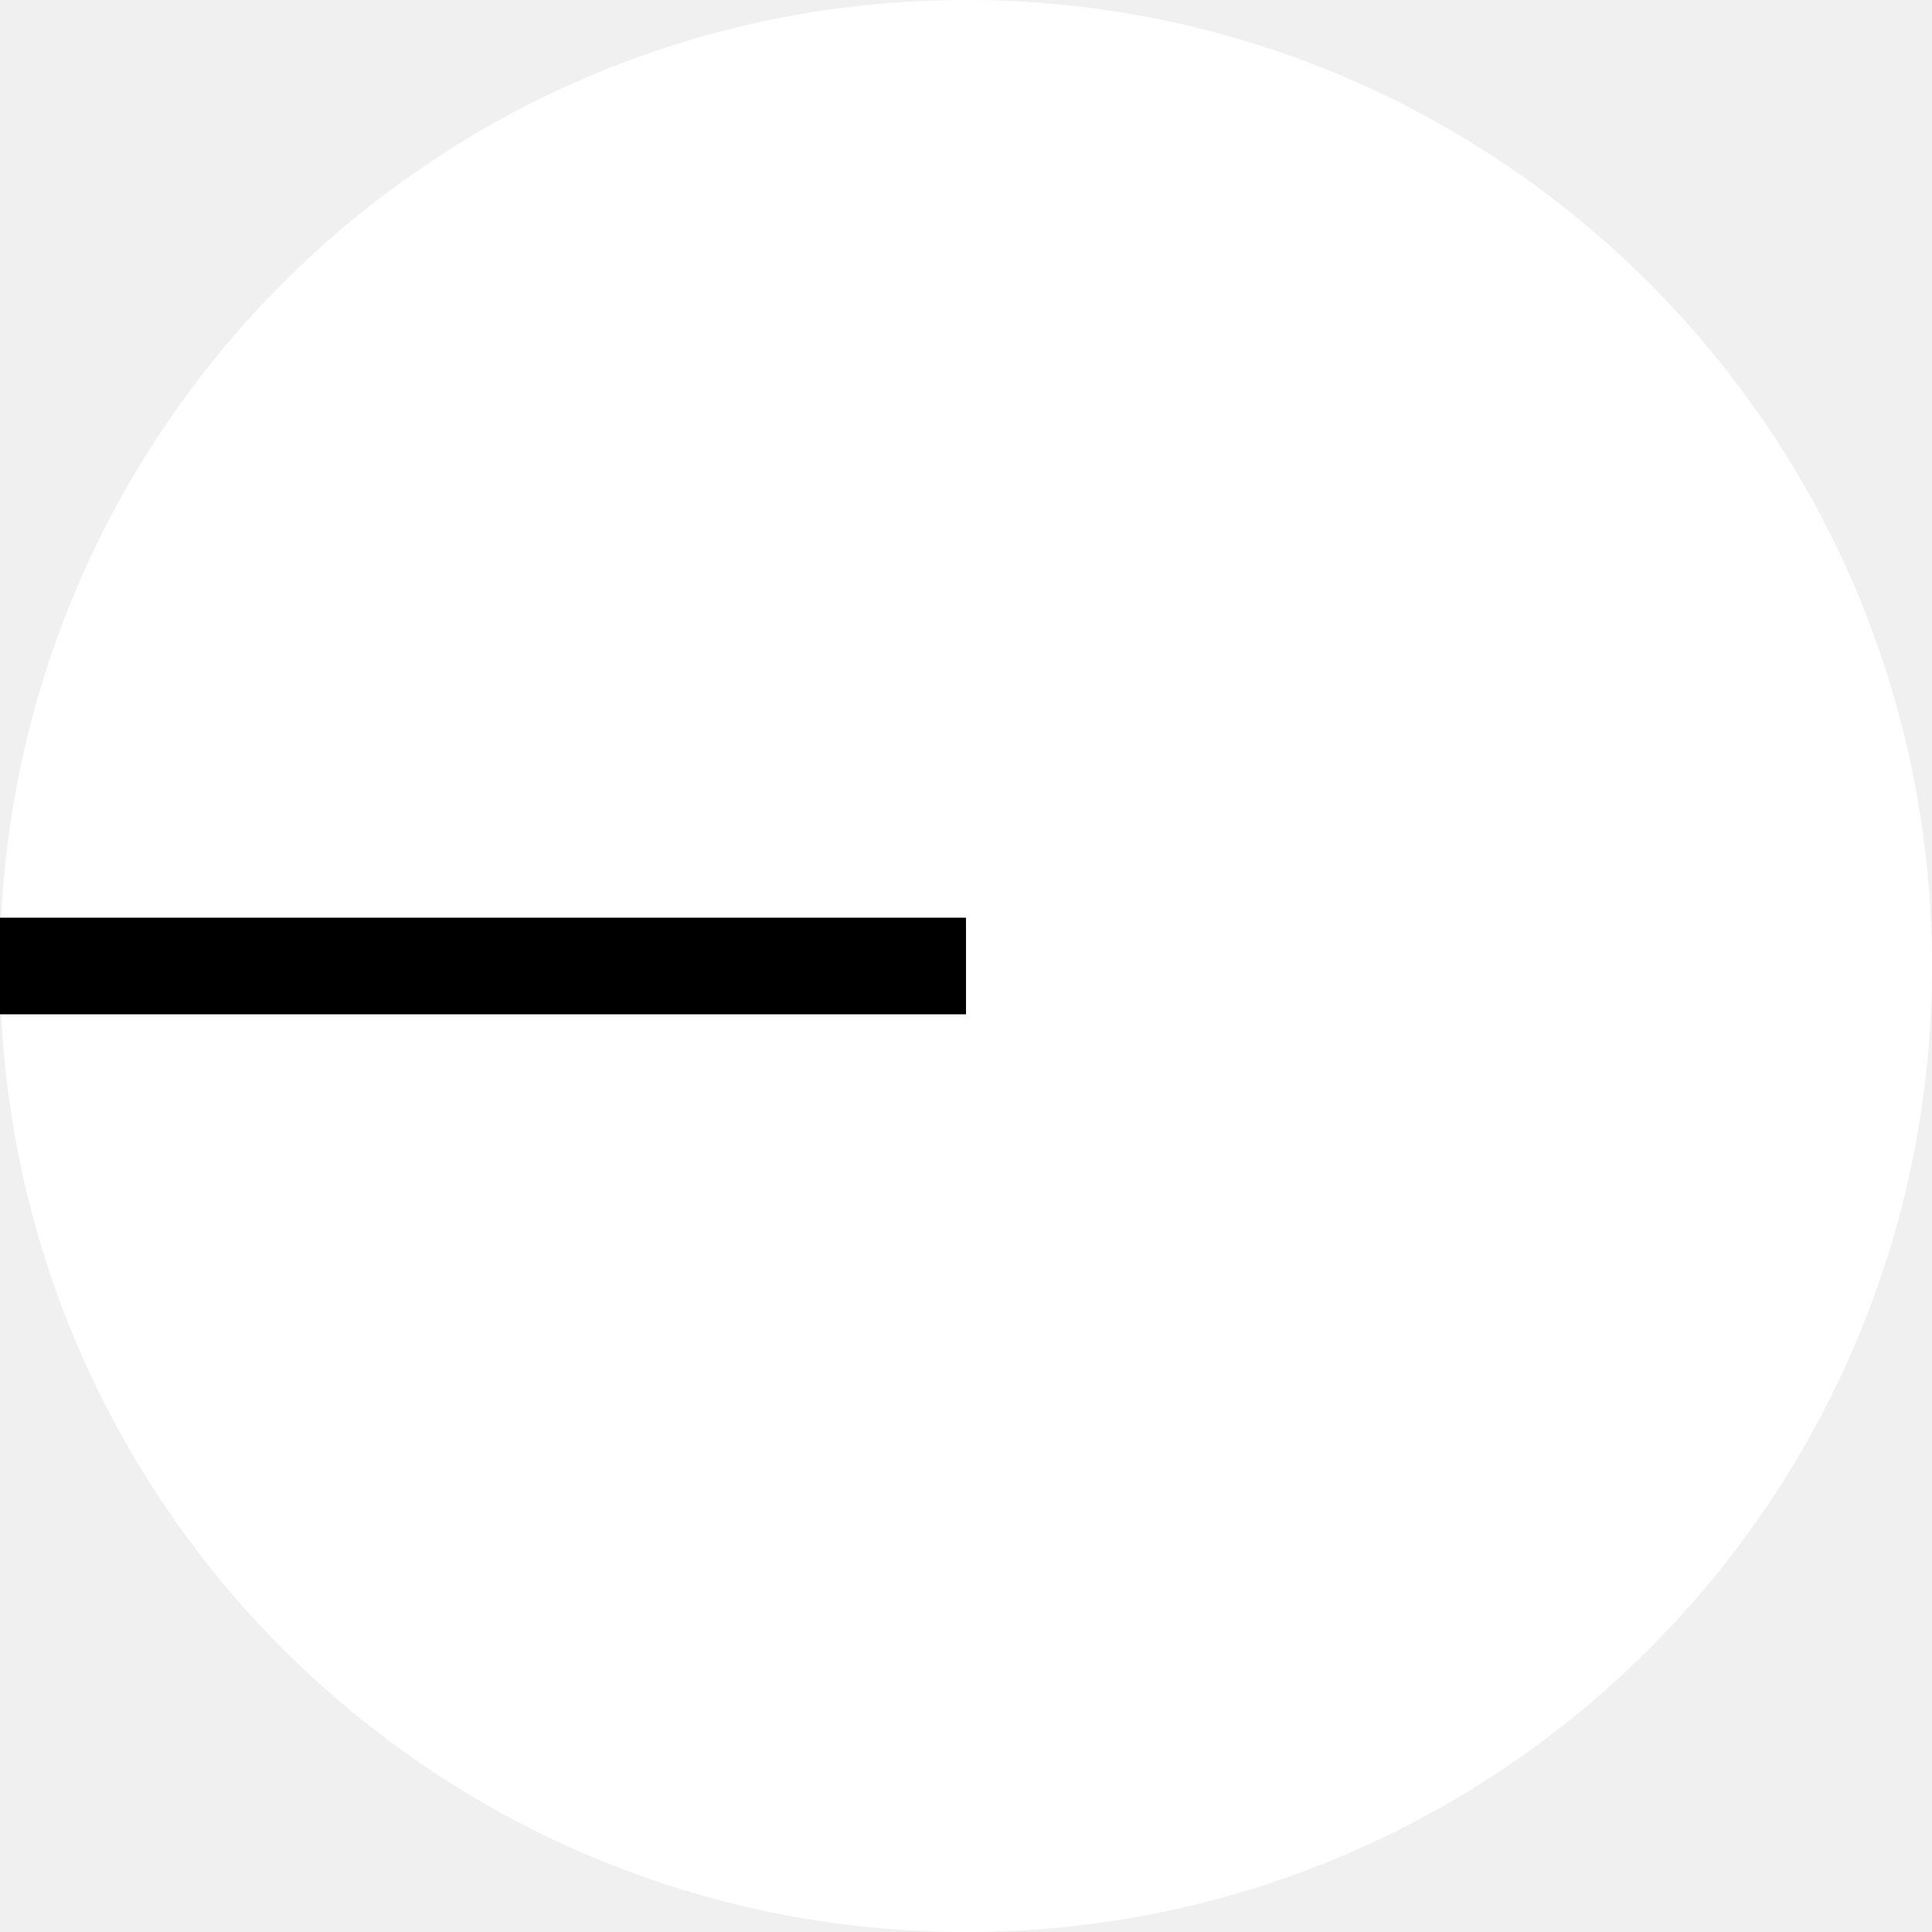
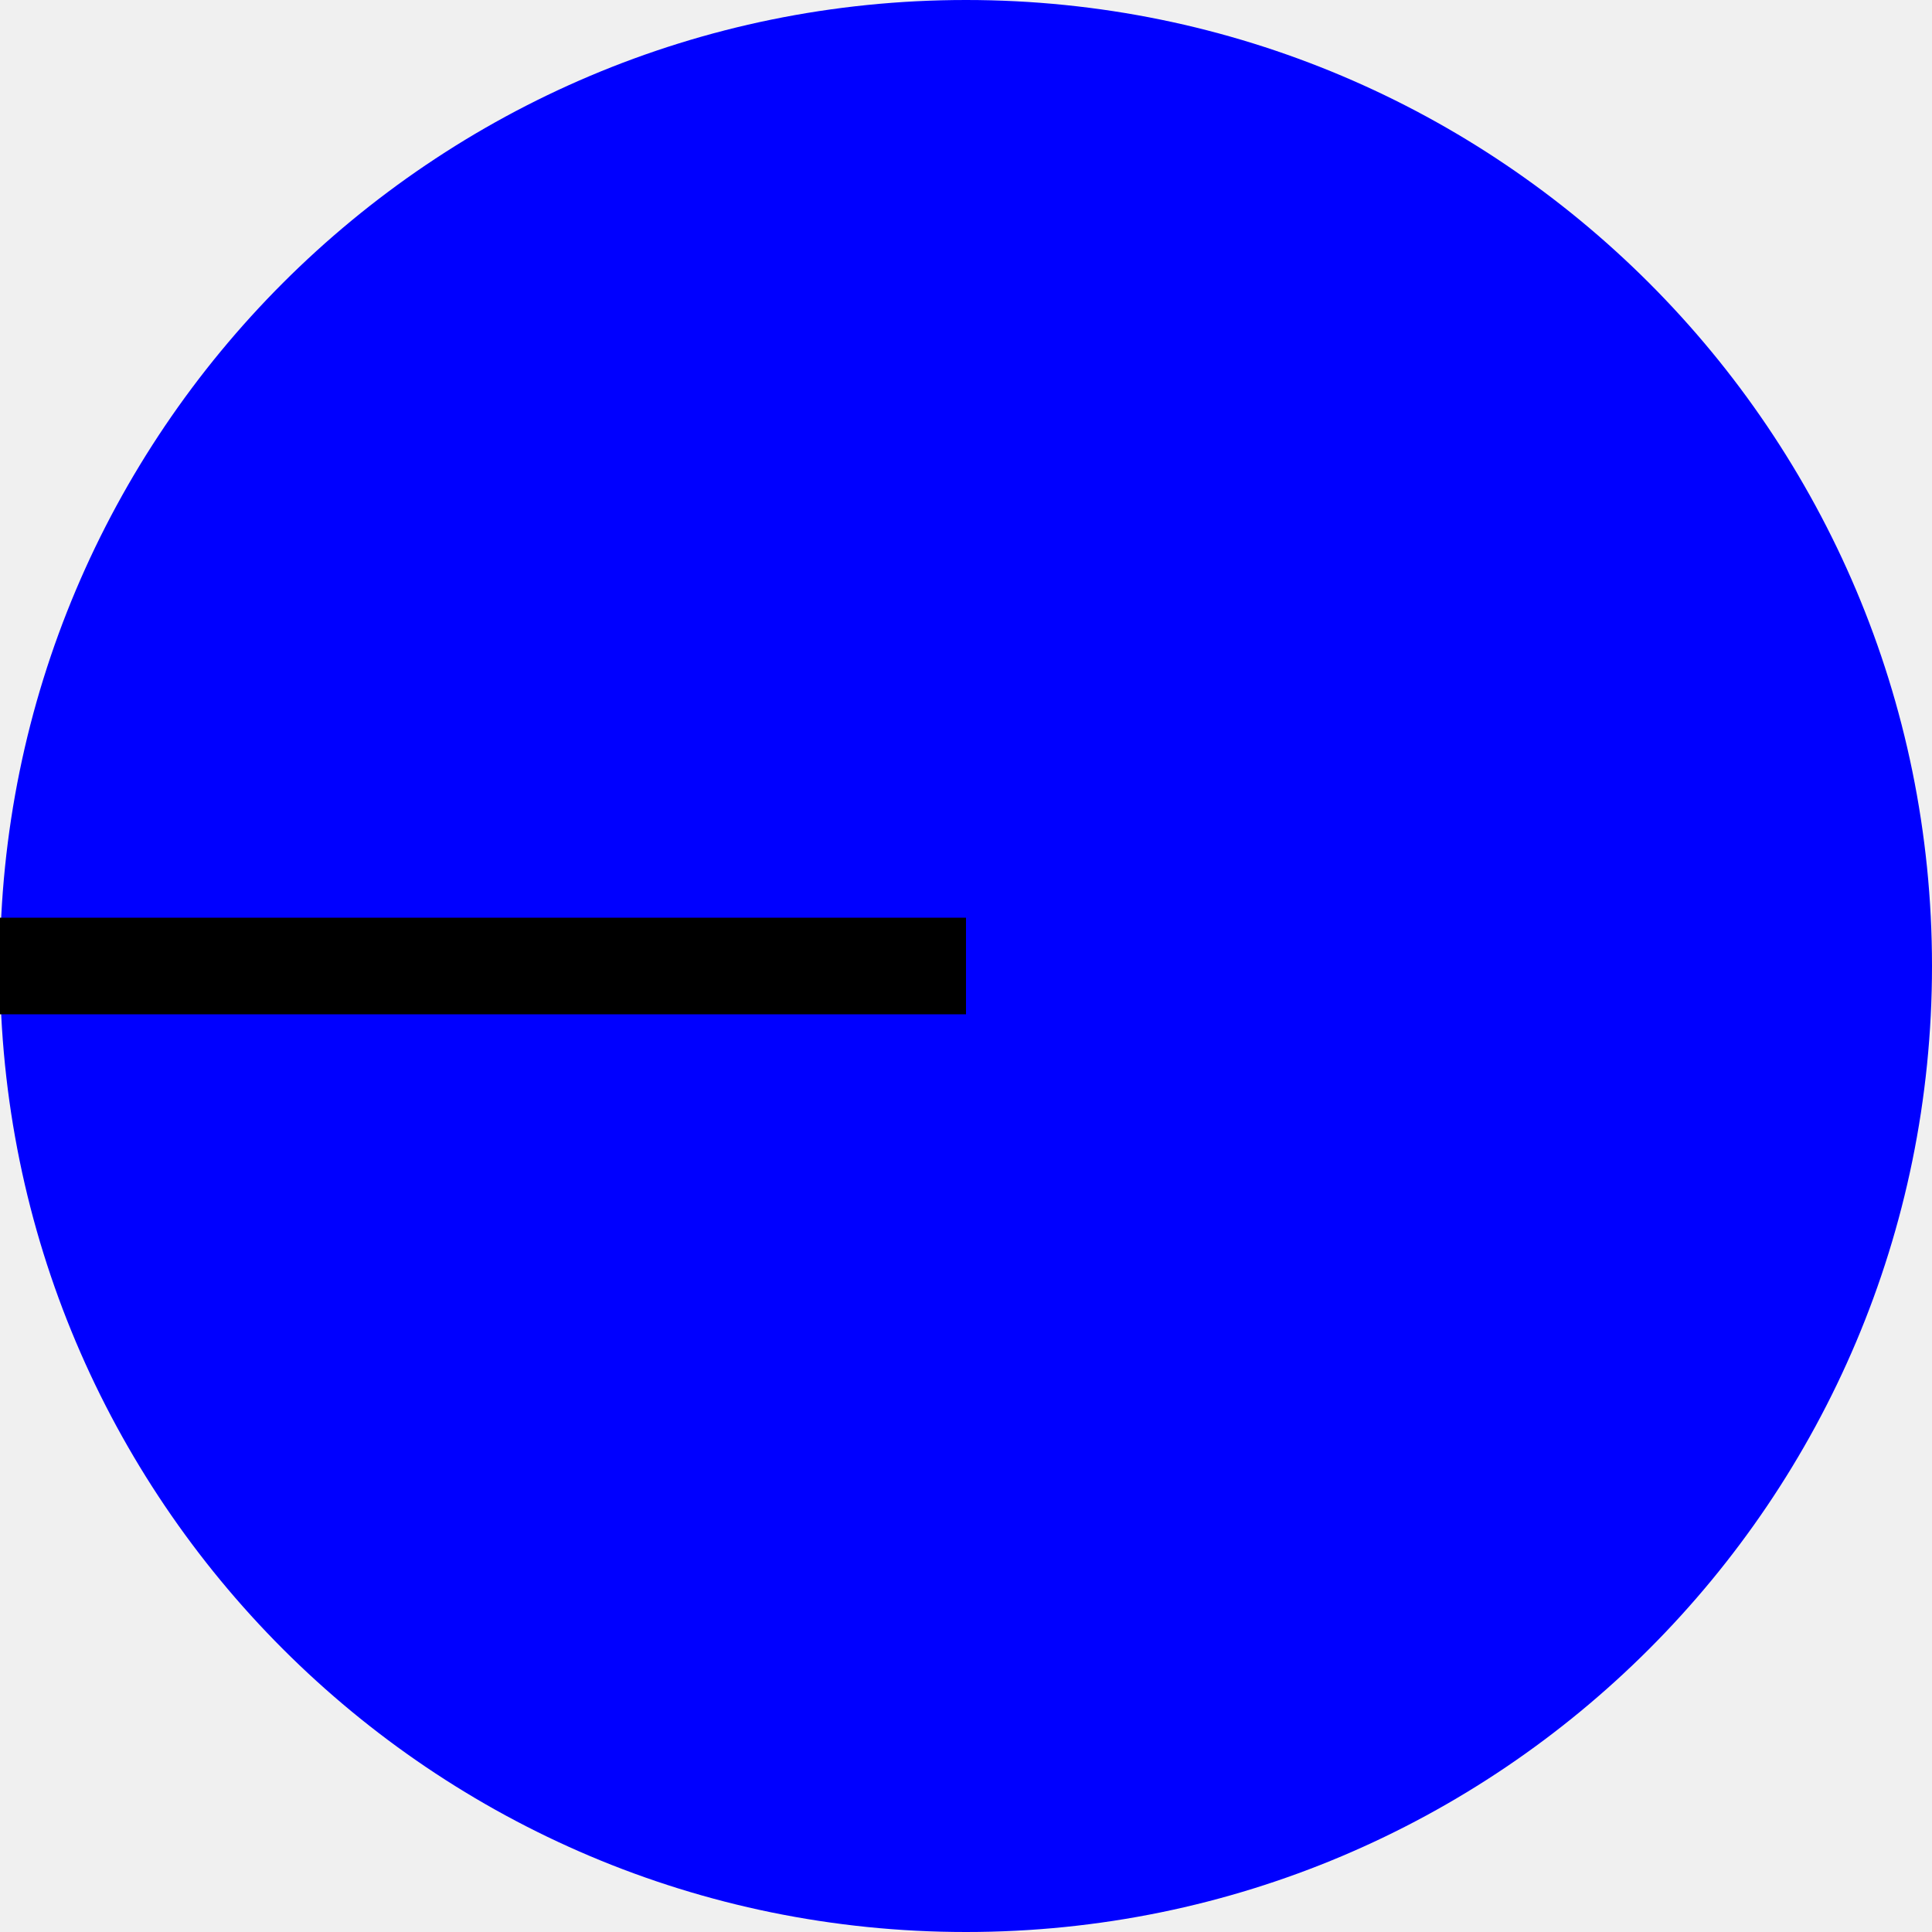
<svg xmlns="http://www.w3.org/2000/svg" width="50" height="50" id="Her" viewBox="0 0 50 50">
-   <circle cx="25" cy="25" r="25" fill="#FFFFFF" />
+   <circle cx="25" cy="25" r="25" fill="#0000FF" />
  <g stroke="#000000">
    <line x1="0" x2="25" y1="25" y2="25" stroke-width="2.5" />
  </g>
</svg>
